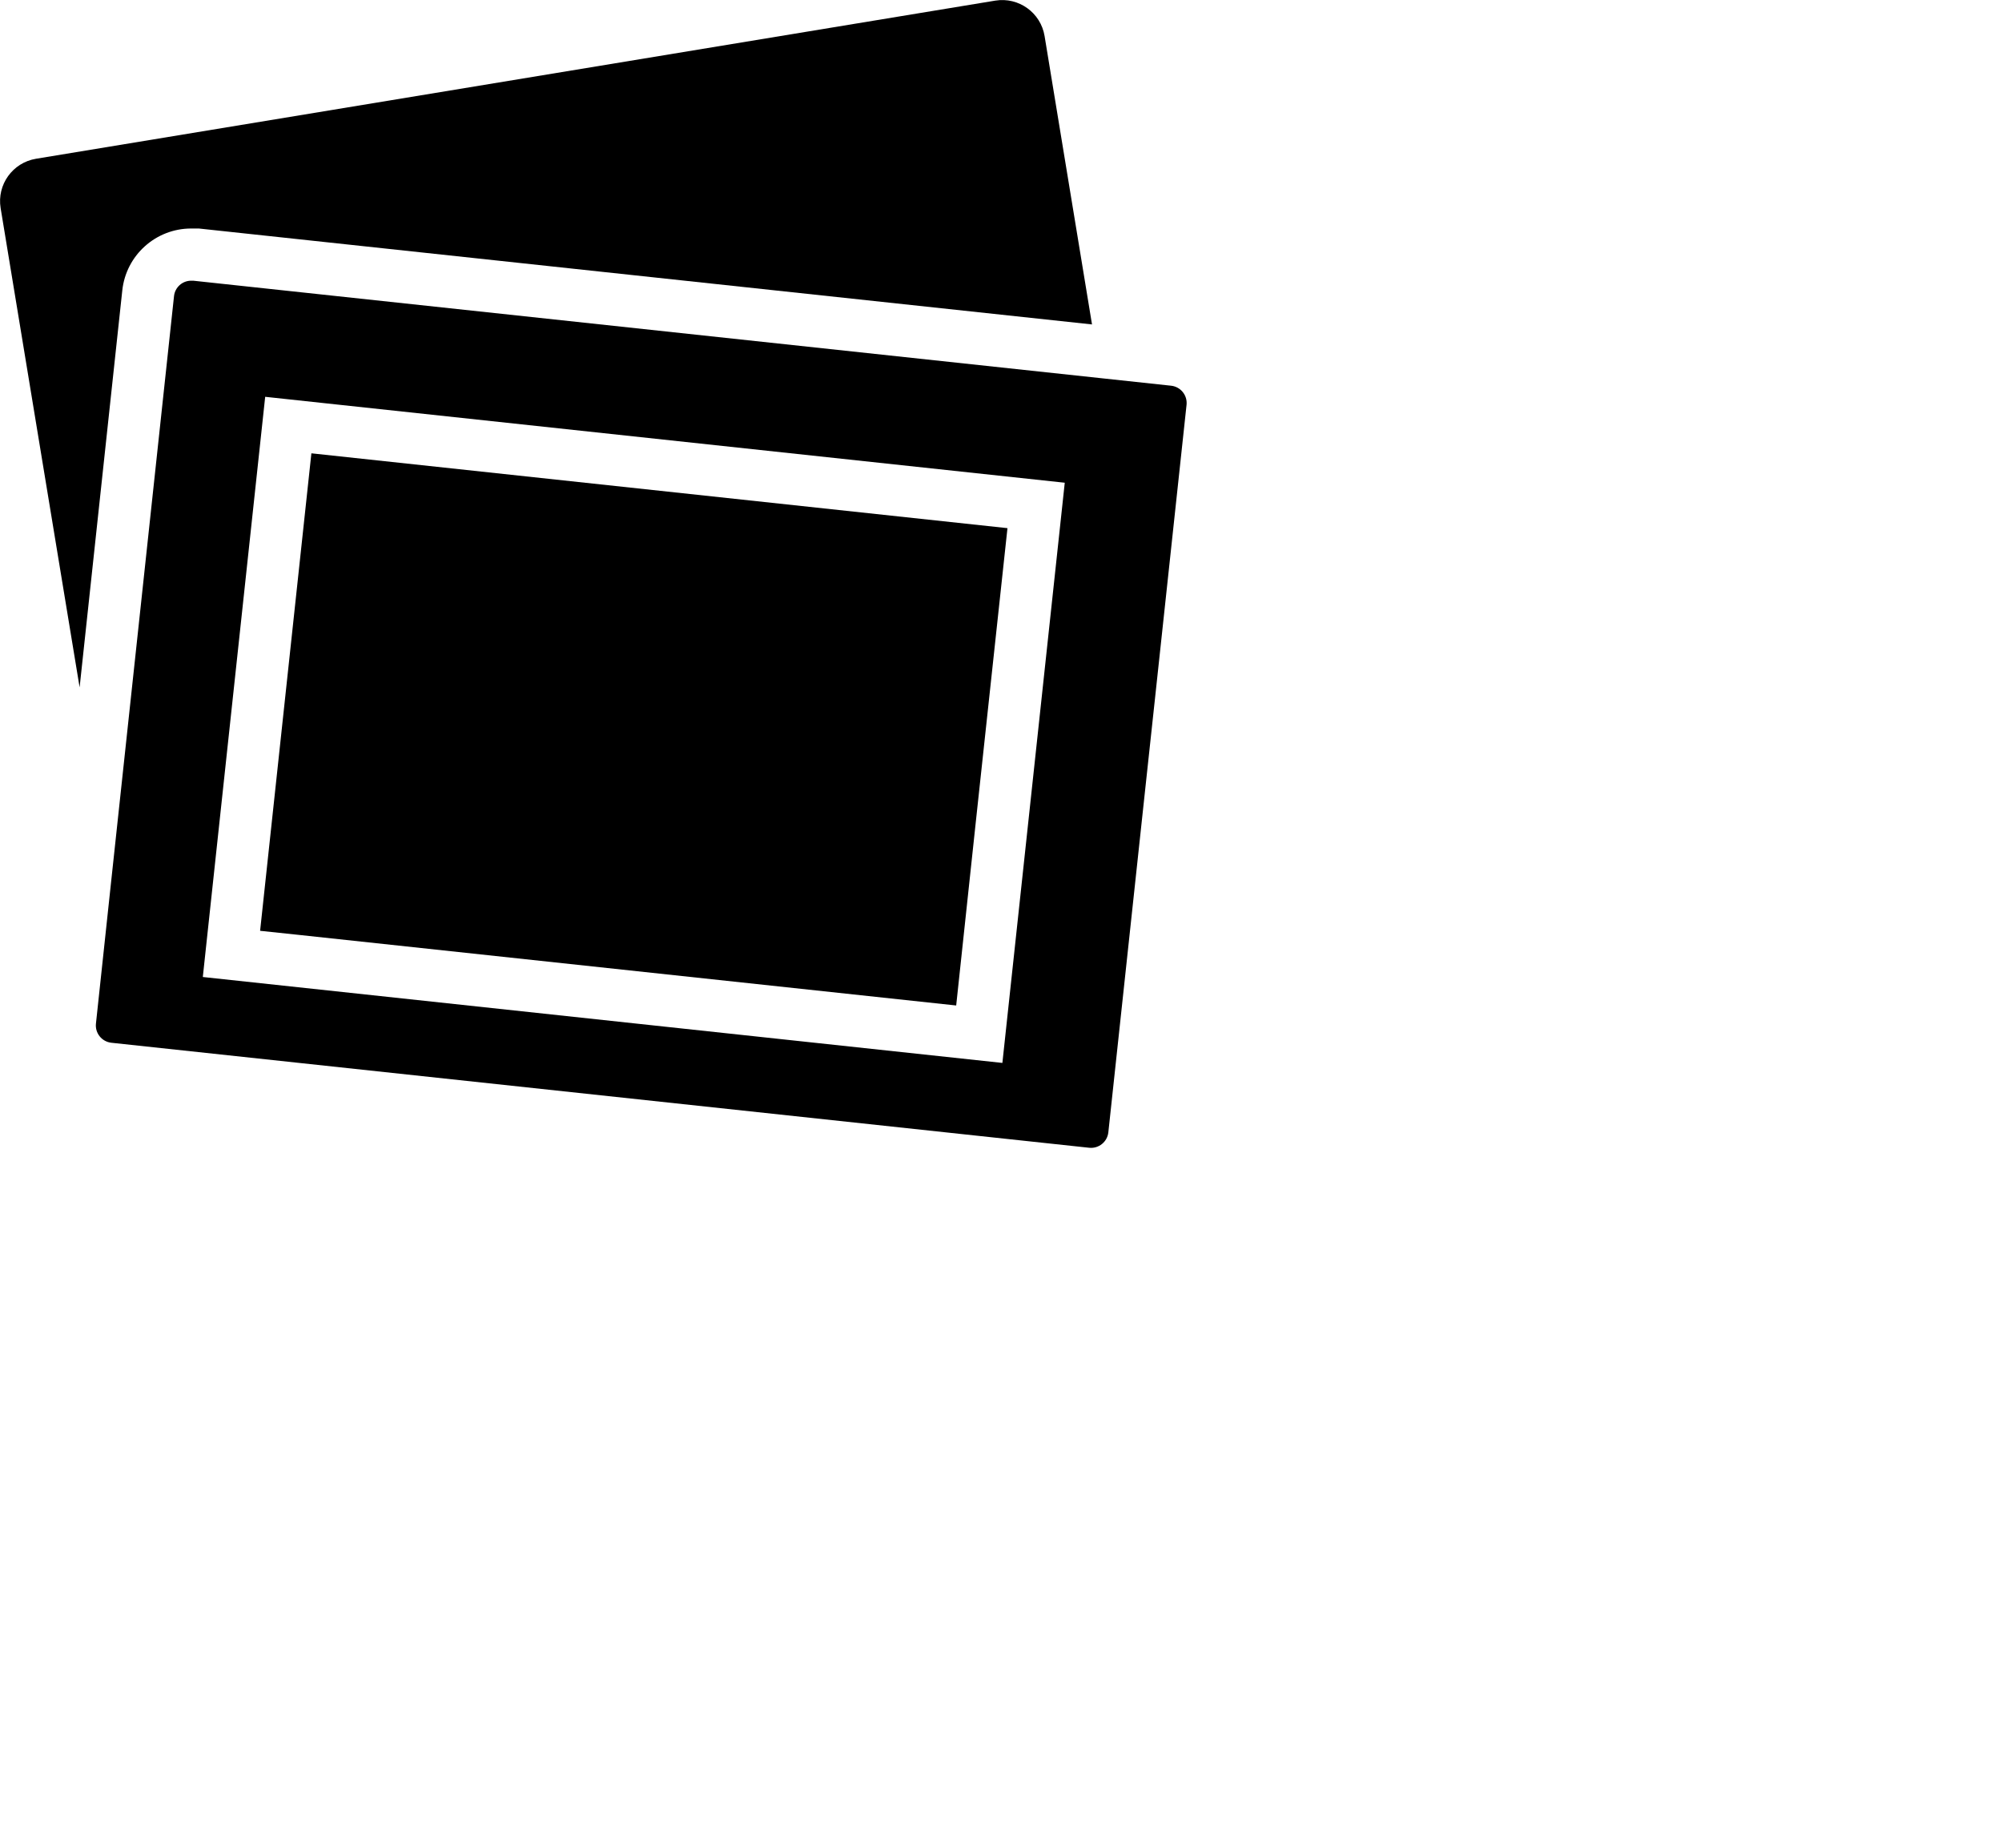
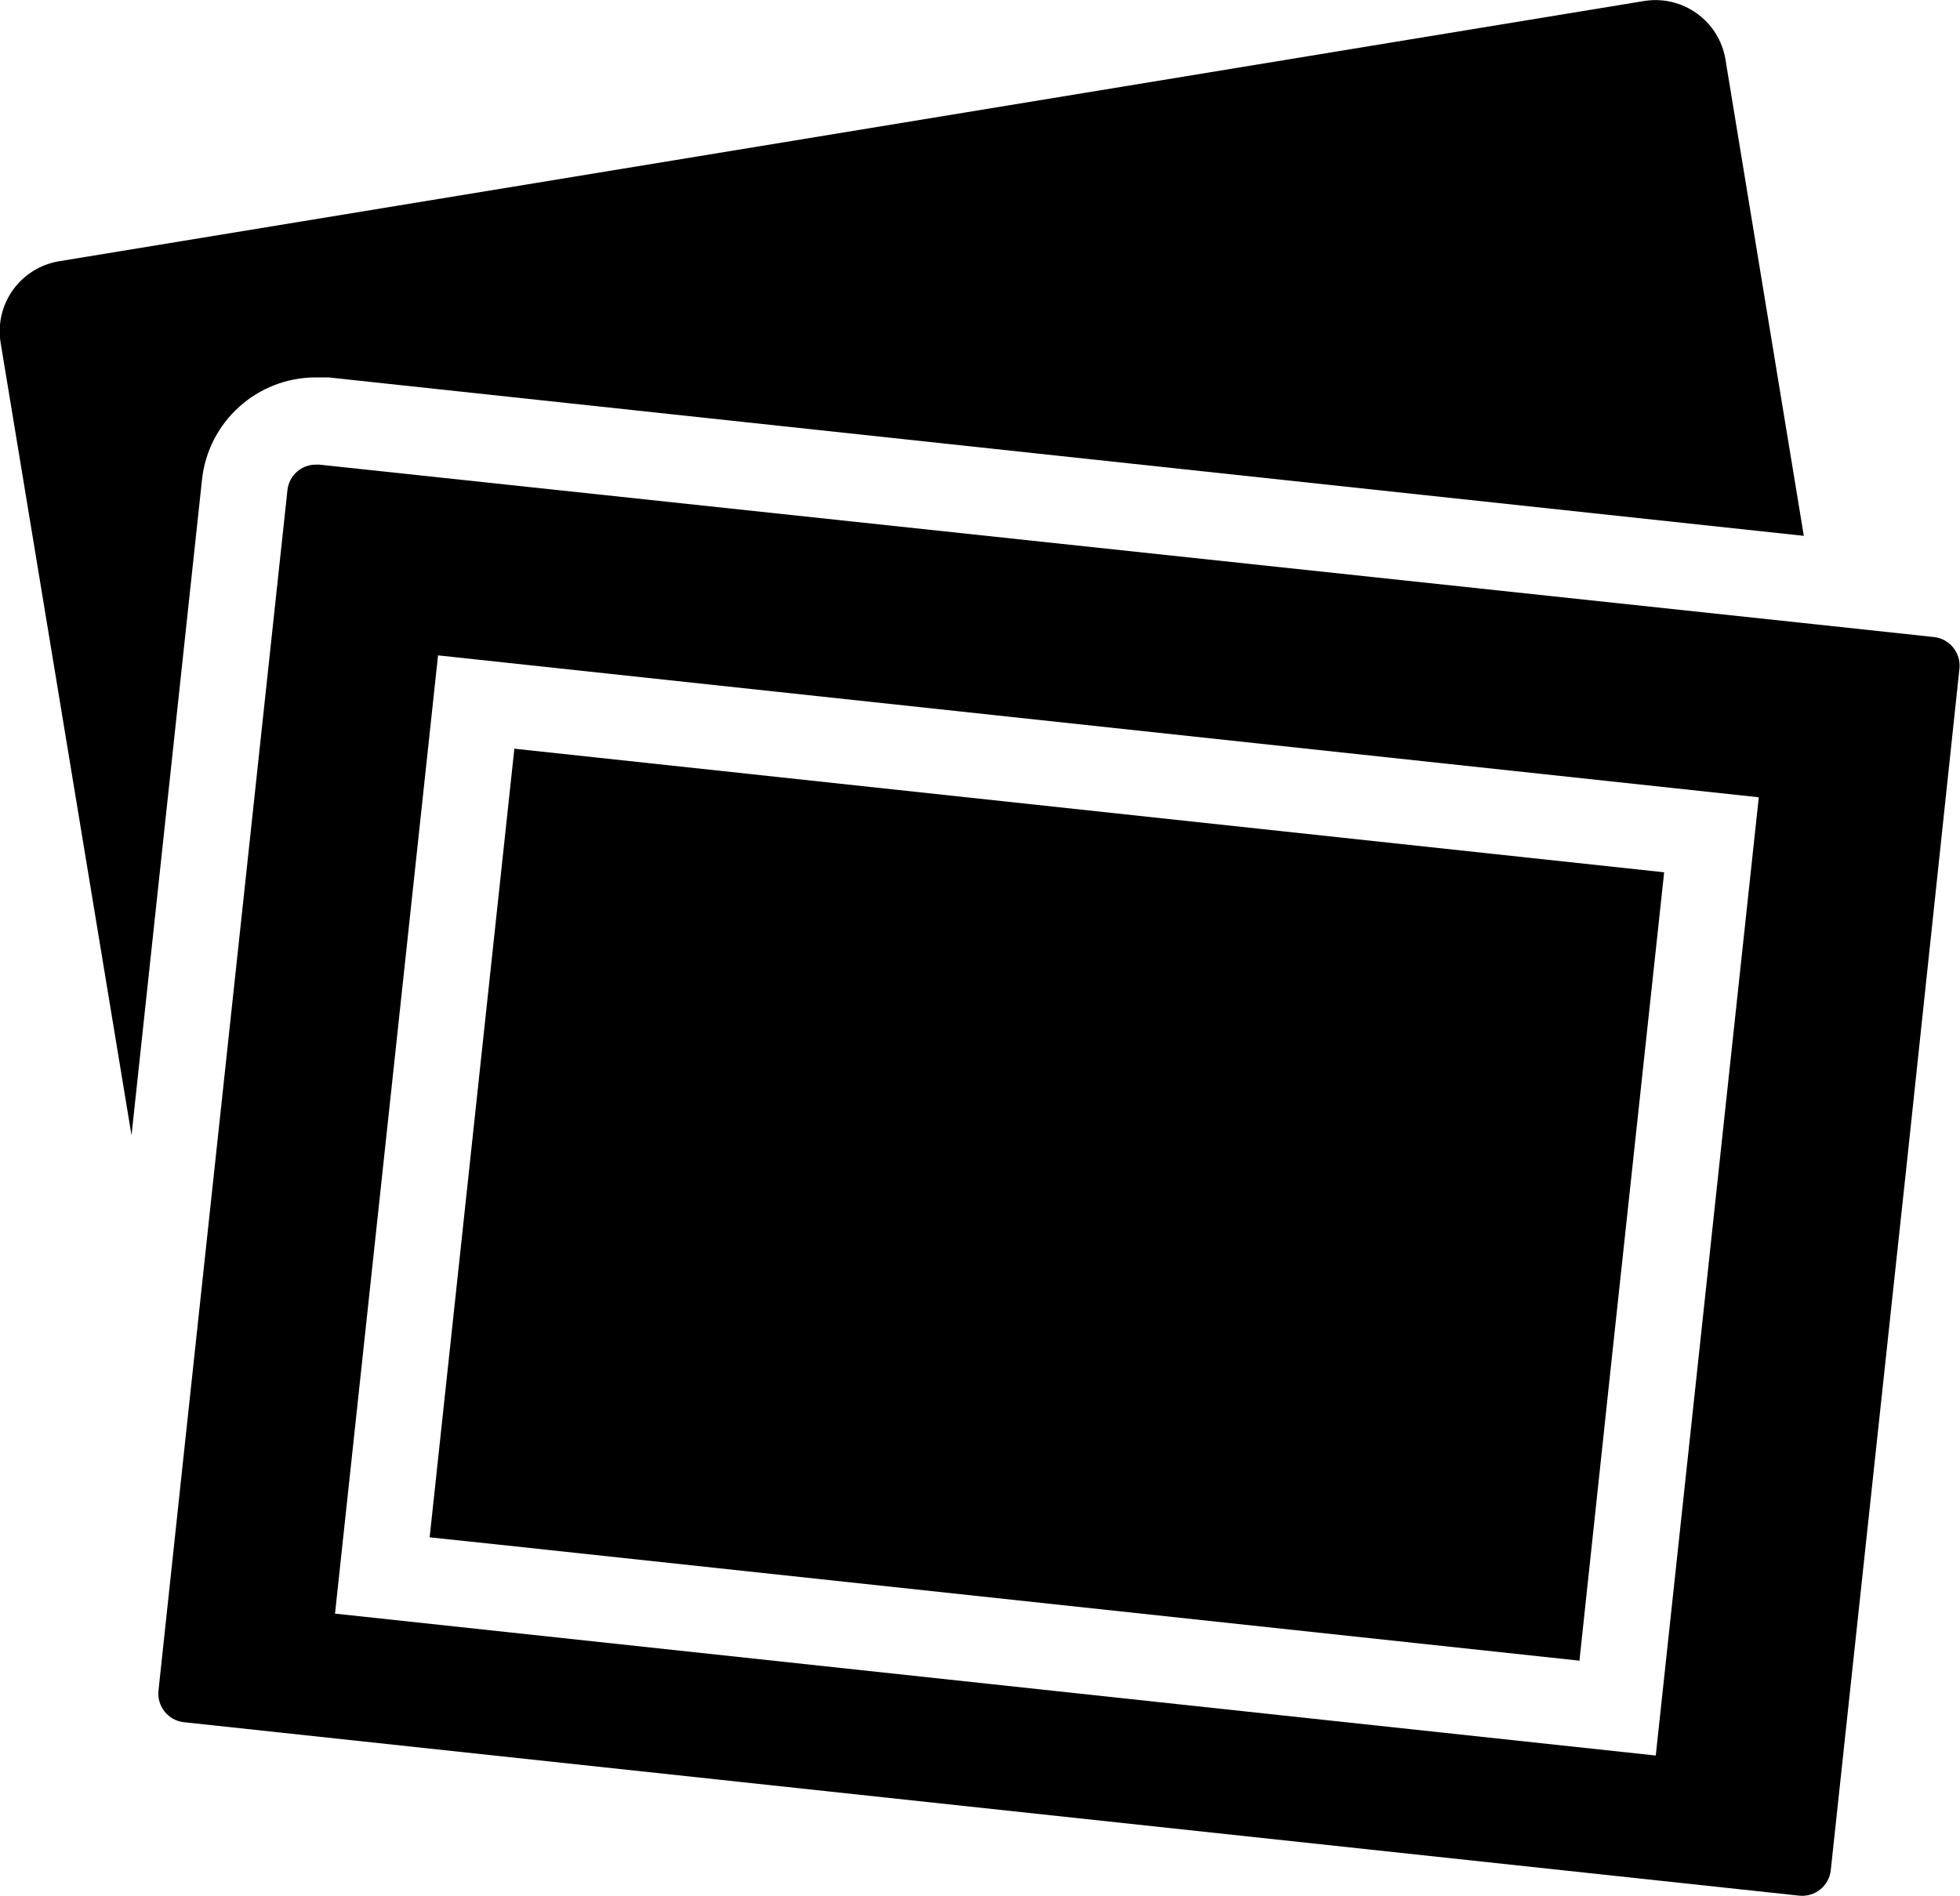
- <svg xmlns="http://www.w3.org/2000/svg" style="padding:10px;" viewBox="0 0 130 120">
-   <path d="M24,27.07l0.49,0,58,6.23L79.41,14.57a2.79,2.79,0,0,0-3.2-2.3L13.92,22.54a2.79,2.79,0,0,0-2.3,3.2l5.13,31.13L19.52,31.1A4.5,4.5,0,0,1,24,27.07Z" transform="translate(-11.58 -12.23)" />
-   <path d="M87.63,37.28l-4.56-.49L24.13,30.46H24a1.12,1.12,0,0,0-1.12,1L18.81,69.36l-1,9.35a1.13,1.13,0,0,0,1,1.24l63.5,6.82a1.13,1.13,0,0,0,1.24-1l2.38-22.15,0.62-5.75,2.08-19.36A1.13,1.13,0,0,0,87.63,37.28ZM78.4,65.17L76.67,81.26,24.75,75.68,24.93,74,28.8,38l51.92,5.58Z" transform="translate(-11.58 -12.23)" />
+ <svg xmlns="http://www.w3.org/2000/svg" viewBox="0 0 77.05 74.54">
+   <path d="M16.39,22.57h0.49l58,6.23L71.8,10.07a2.79,2.79,0,0,0-3.2-2.3L6.31,18A2.79,2.79,0,0,0,4,21.24L9.14,52.37,11.91,26.6A4.5,4.5,0,0,1,16.39,22.57Z" transform="translate(-3.97 -7.73)" />
+   <path d="M80,32.78l-4.56-.49L16.52,26H16.39a1.12,1.12,0,0,0-1.12,1L11.2,64.86l-1,9.35a1.13,1.13,0,0,0,1,1.24l63.5,6.82a1.13,1.13,0,0,0,1.24-1l2.38-22.15,0.62-5.75L81,34A1.13,1.13,0,0,0,80,32.78ZM70.79,60.67L69.06,76.76,17.14,71.18l0.18-1.68,3.87-36,51.92,5.58Z" transform="translate(-3.97 -7.73)" />
  <polygon points="20.22 29.44 16.89 60.45 19.54 60.73 62.09 65.3 63.35 53.51 65.42 34.3 20.22 29.44" />
</svg>
